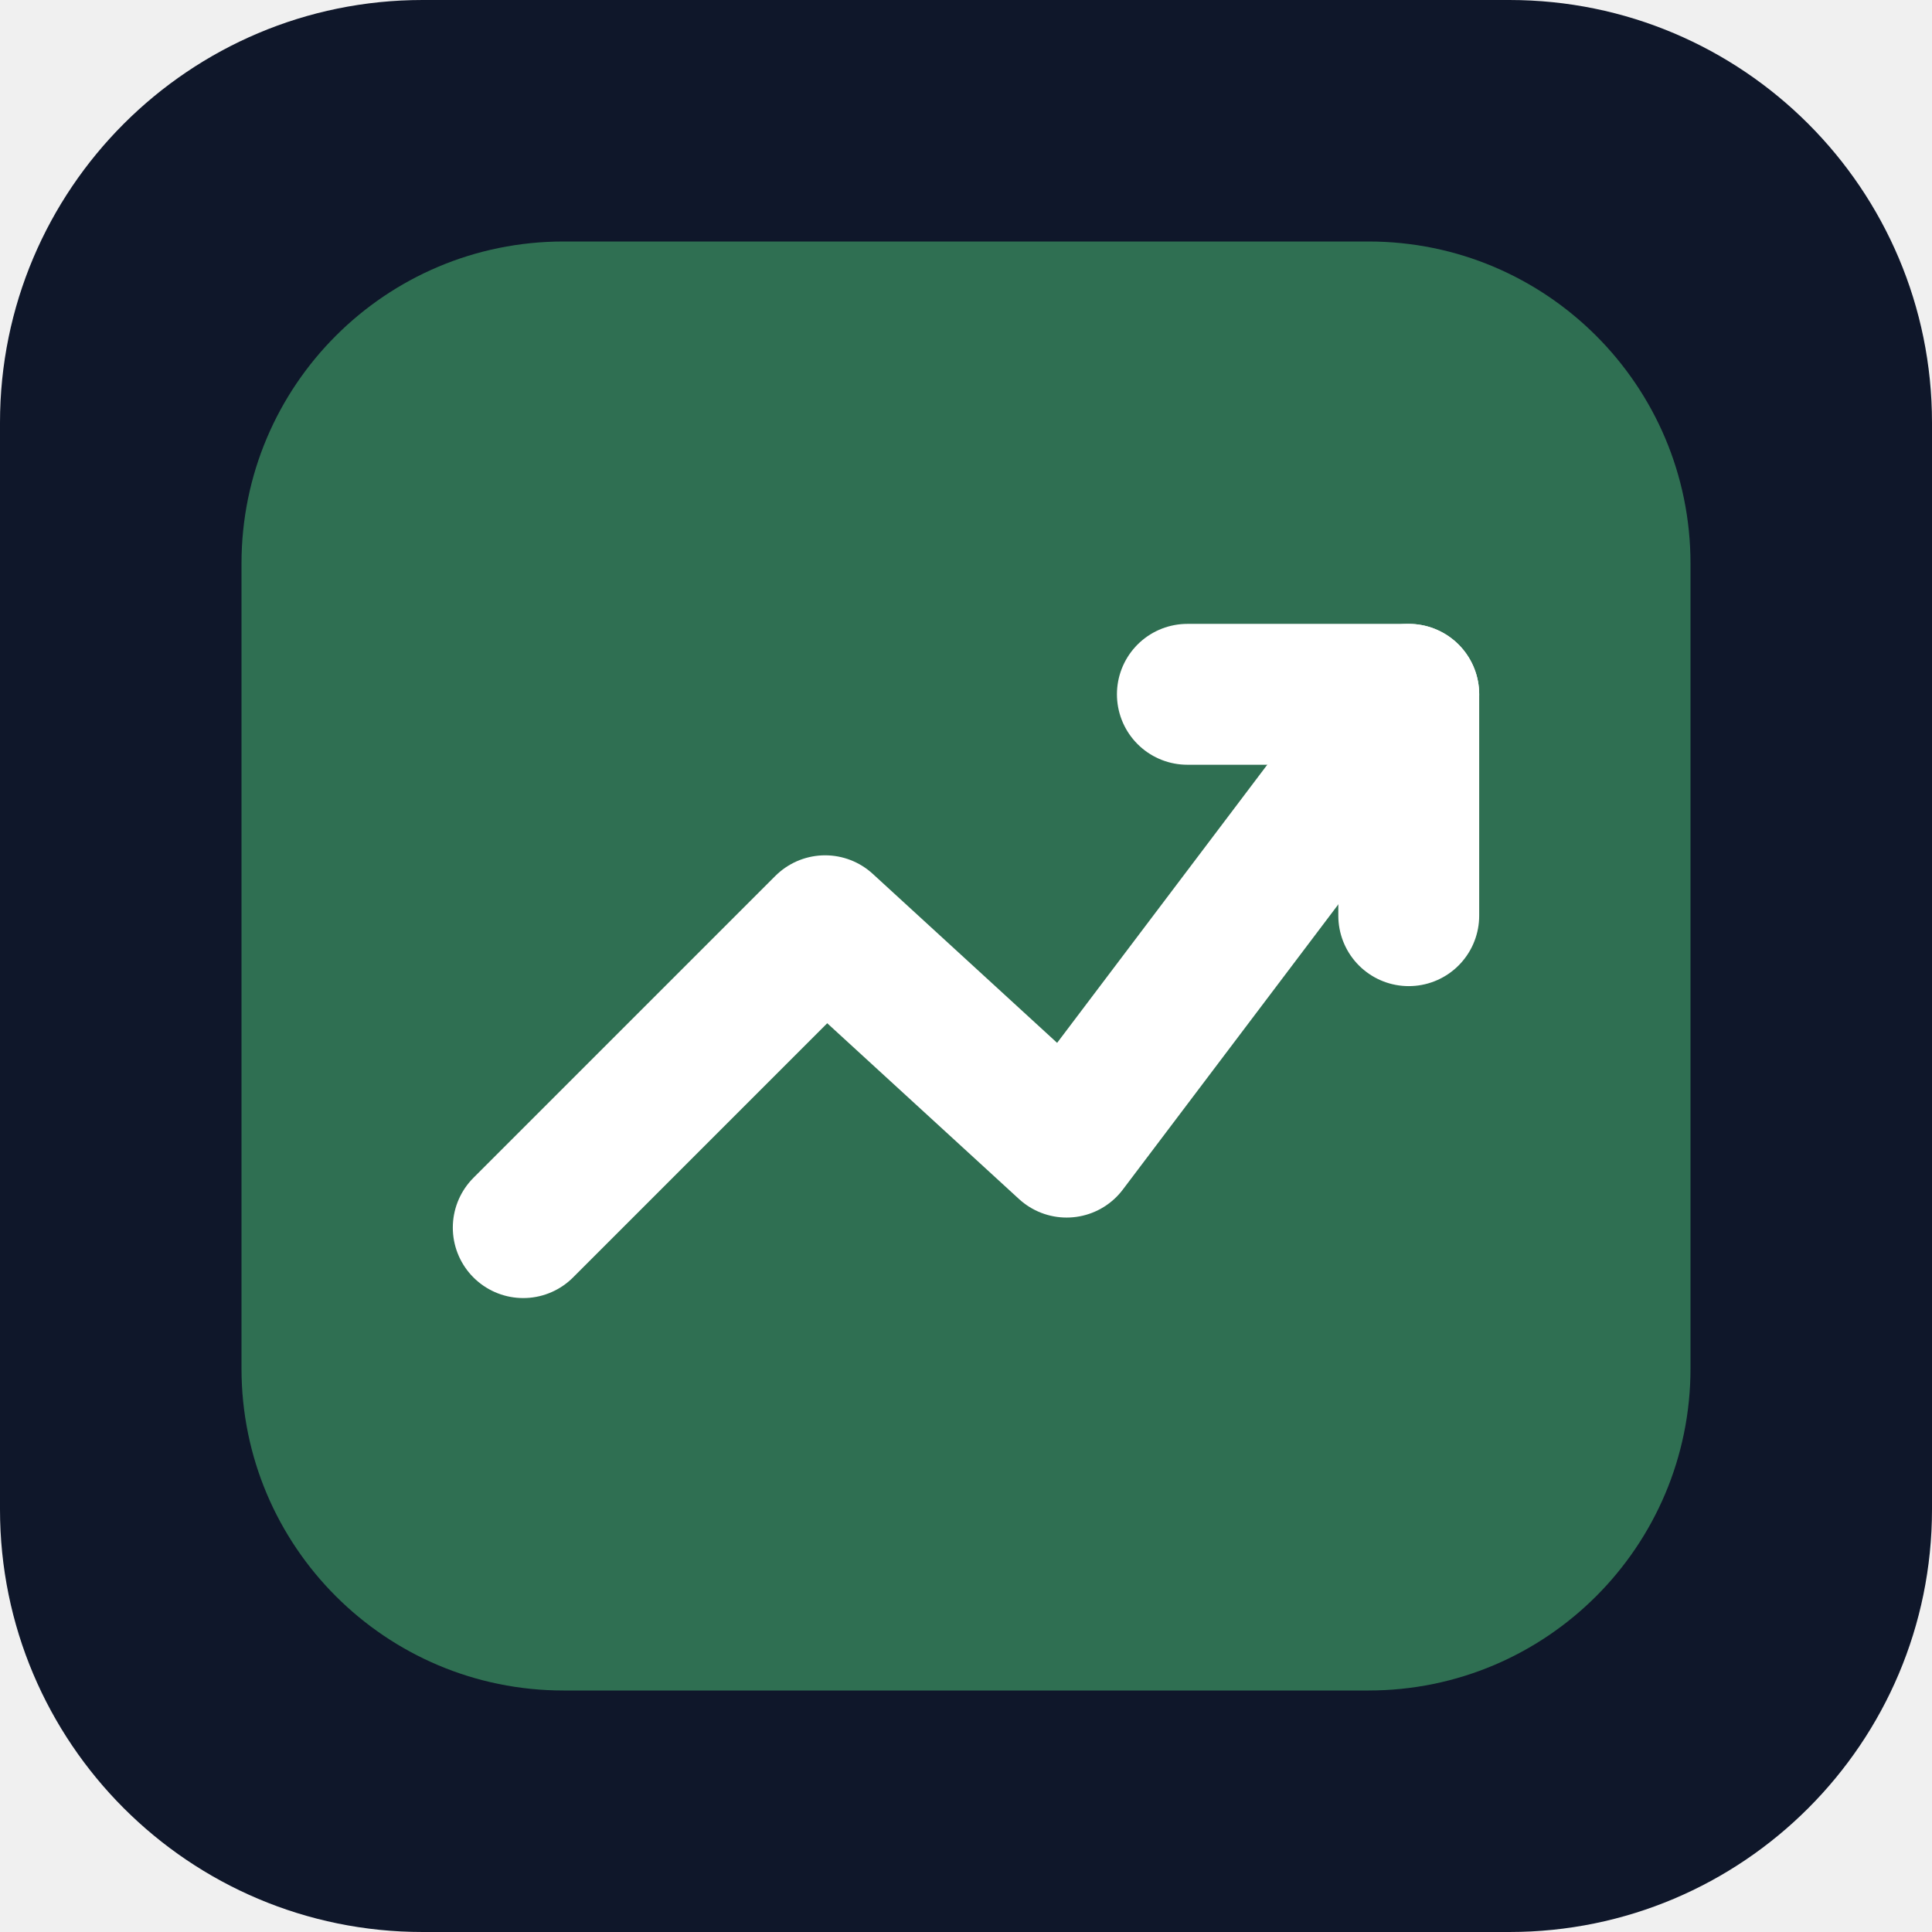
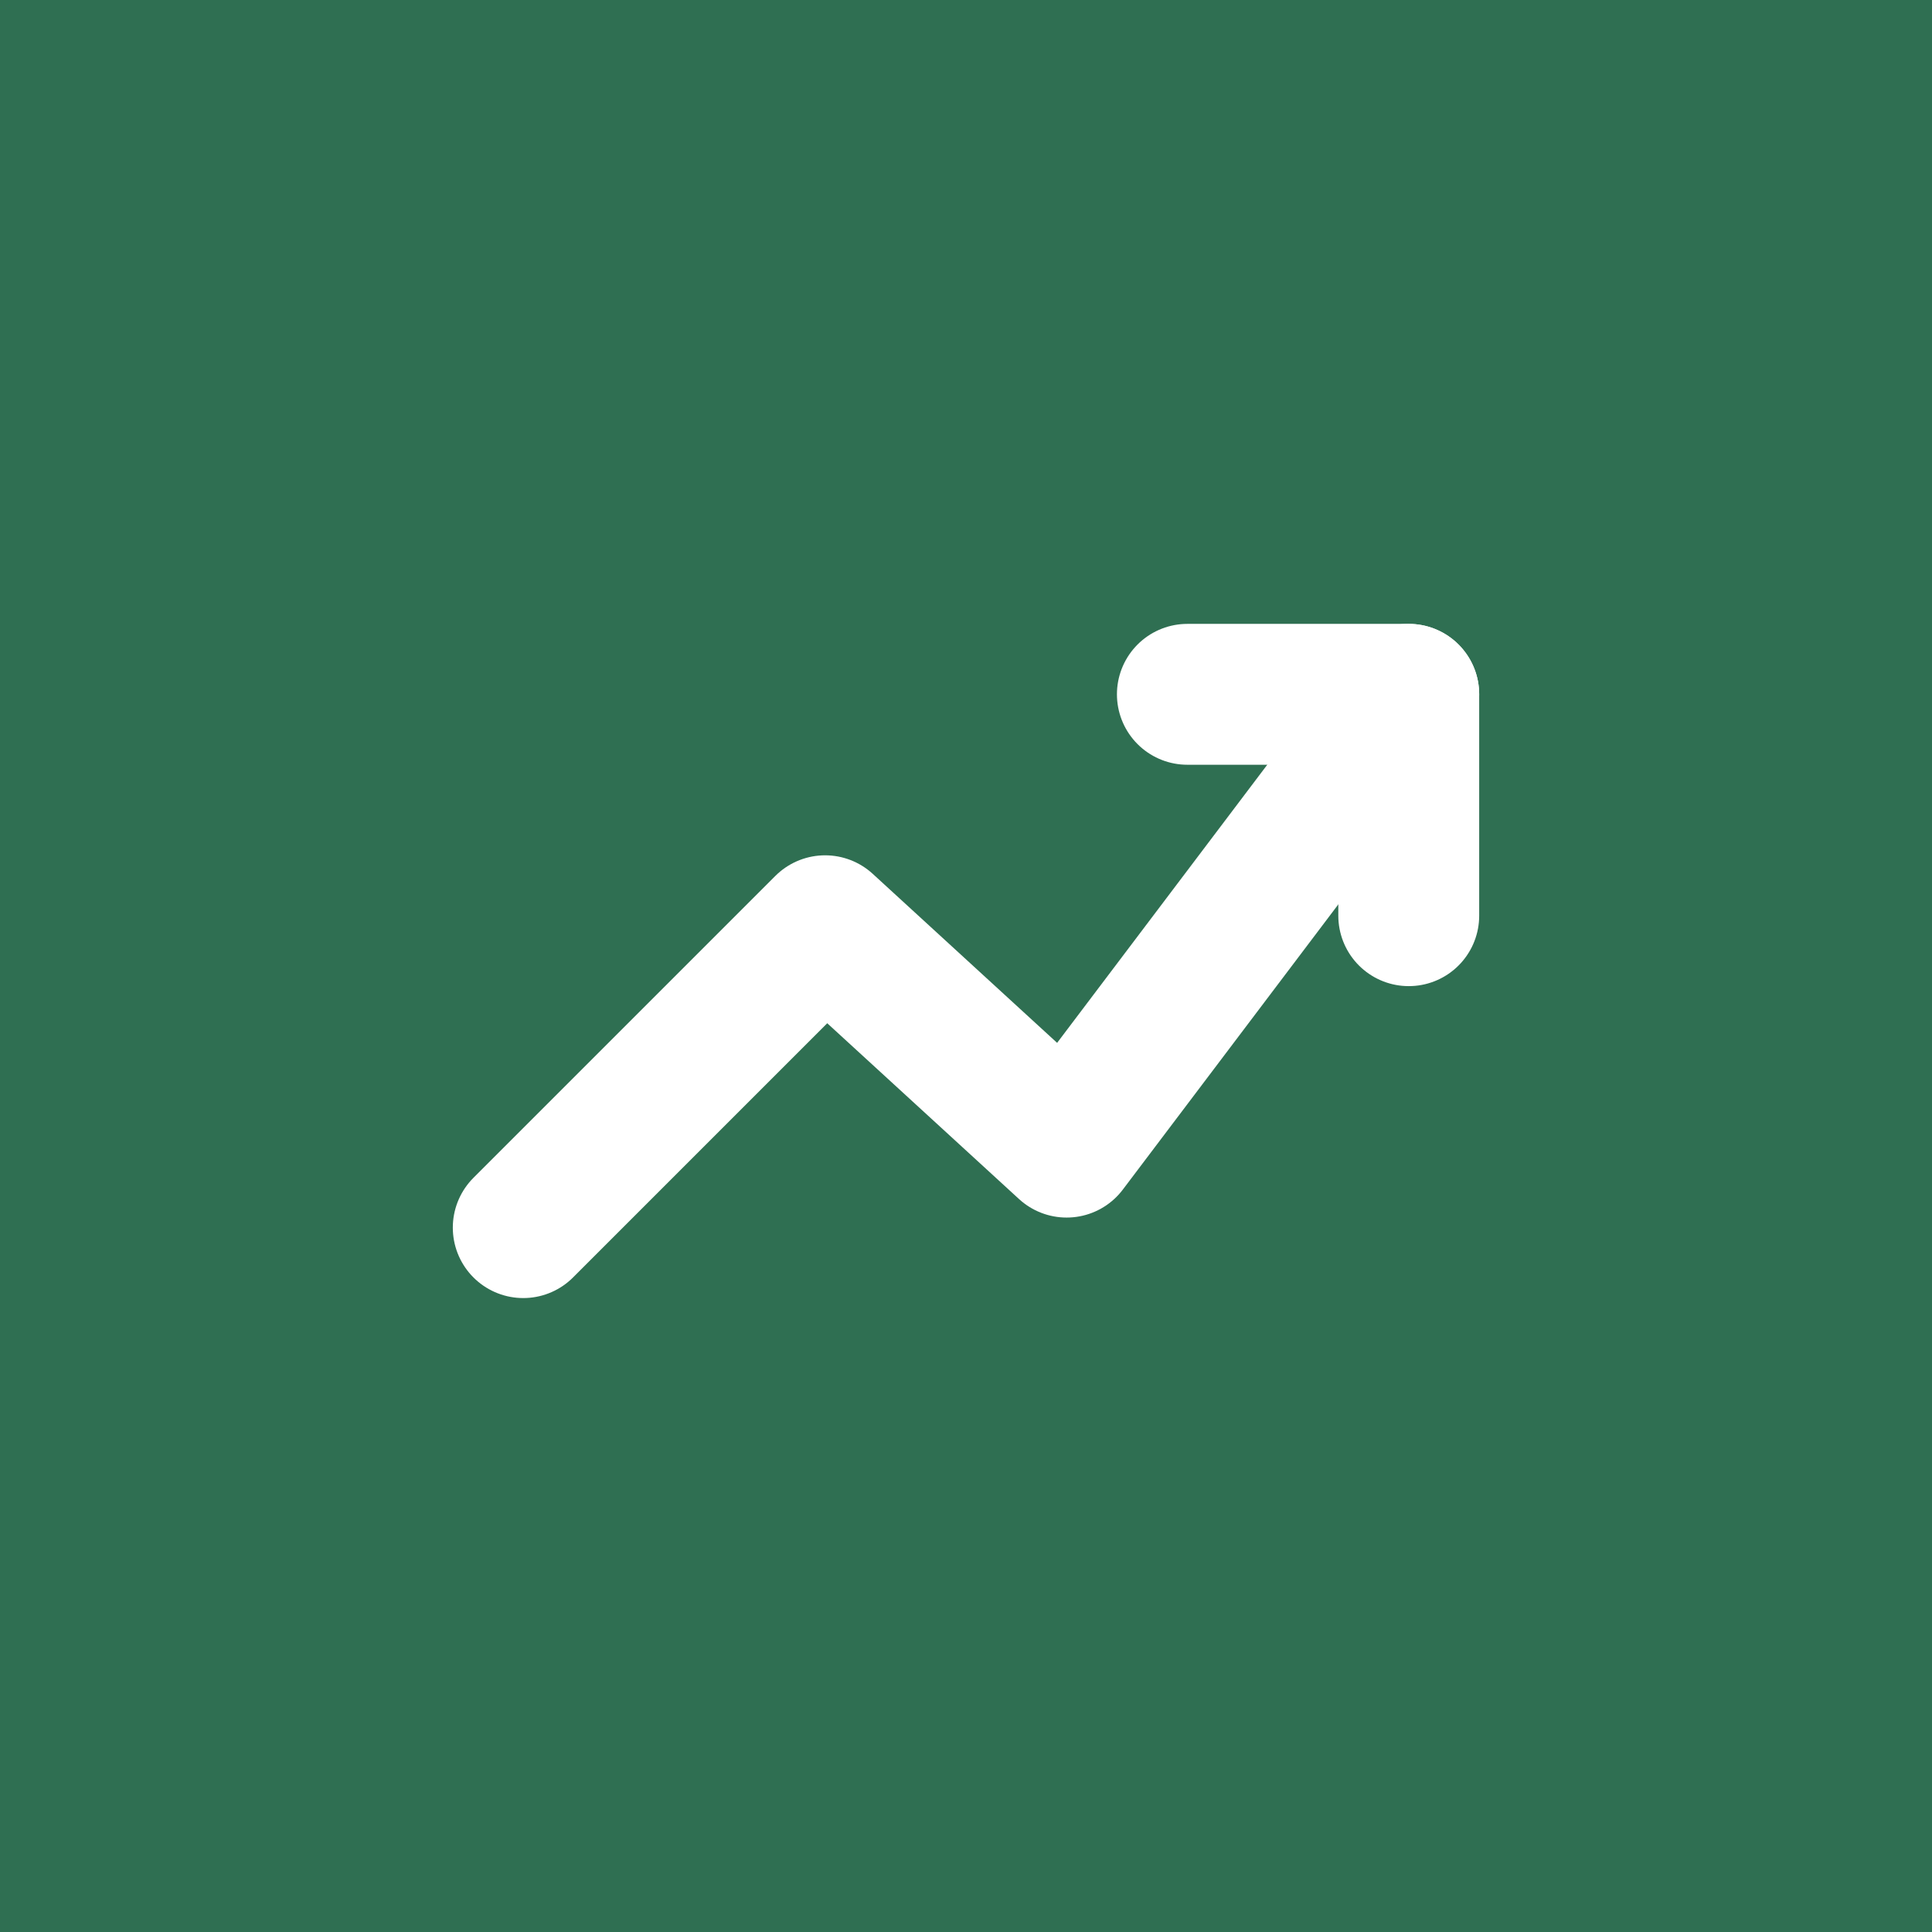
<svg xmlns="http://www.w3.org/2000/svg" viewBox="0 0 192 192">
-   <rect width="192" height="192" rx="42" fill="#0f172a" />
-   <rect x="24" y="24" width="144" height="144" rx="32" fill="#2f6f52" />
+   <rect width="192" height="192" fill="#2f6f52" />
  <path d="M52 122l30-30 24 22 34-45" fill="none" stroke="#fff" stroke-width="14" stroke-linecap="round" stroke-linejoin="round" />
  <path d="M118 69h22v22" fill="none" stroke="#fff" stroke-width="14" stroke-linecap="round" stroke-linejoin="round" />
</svg>
